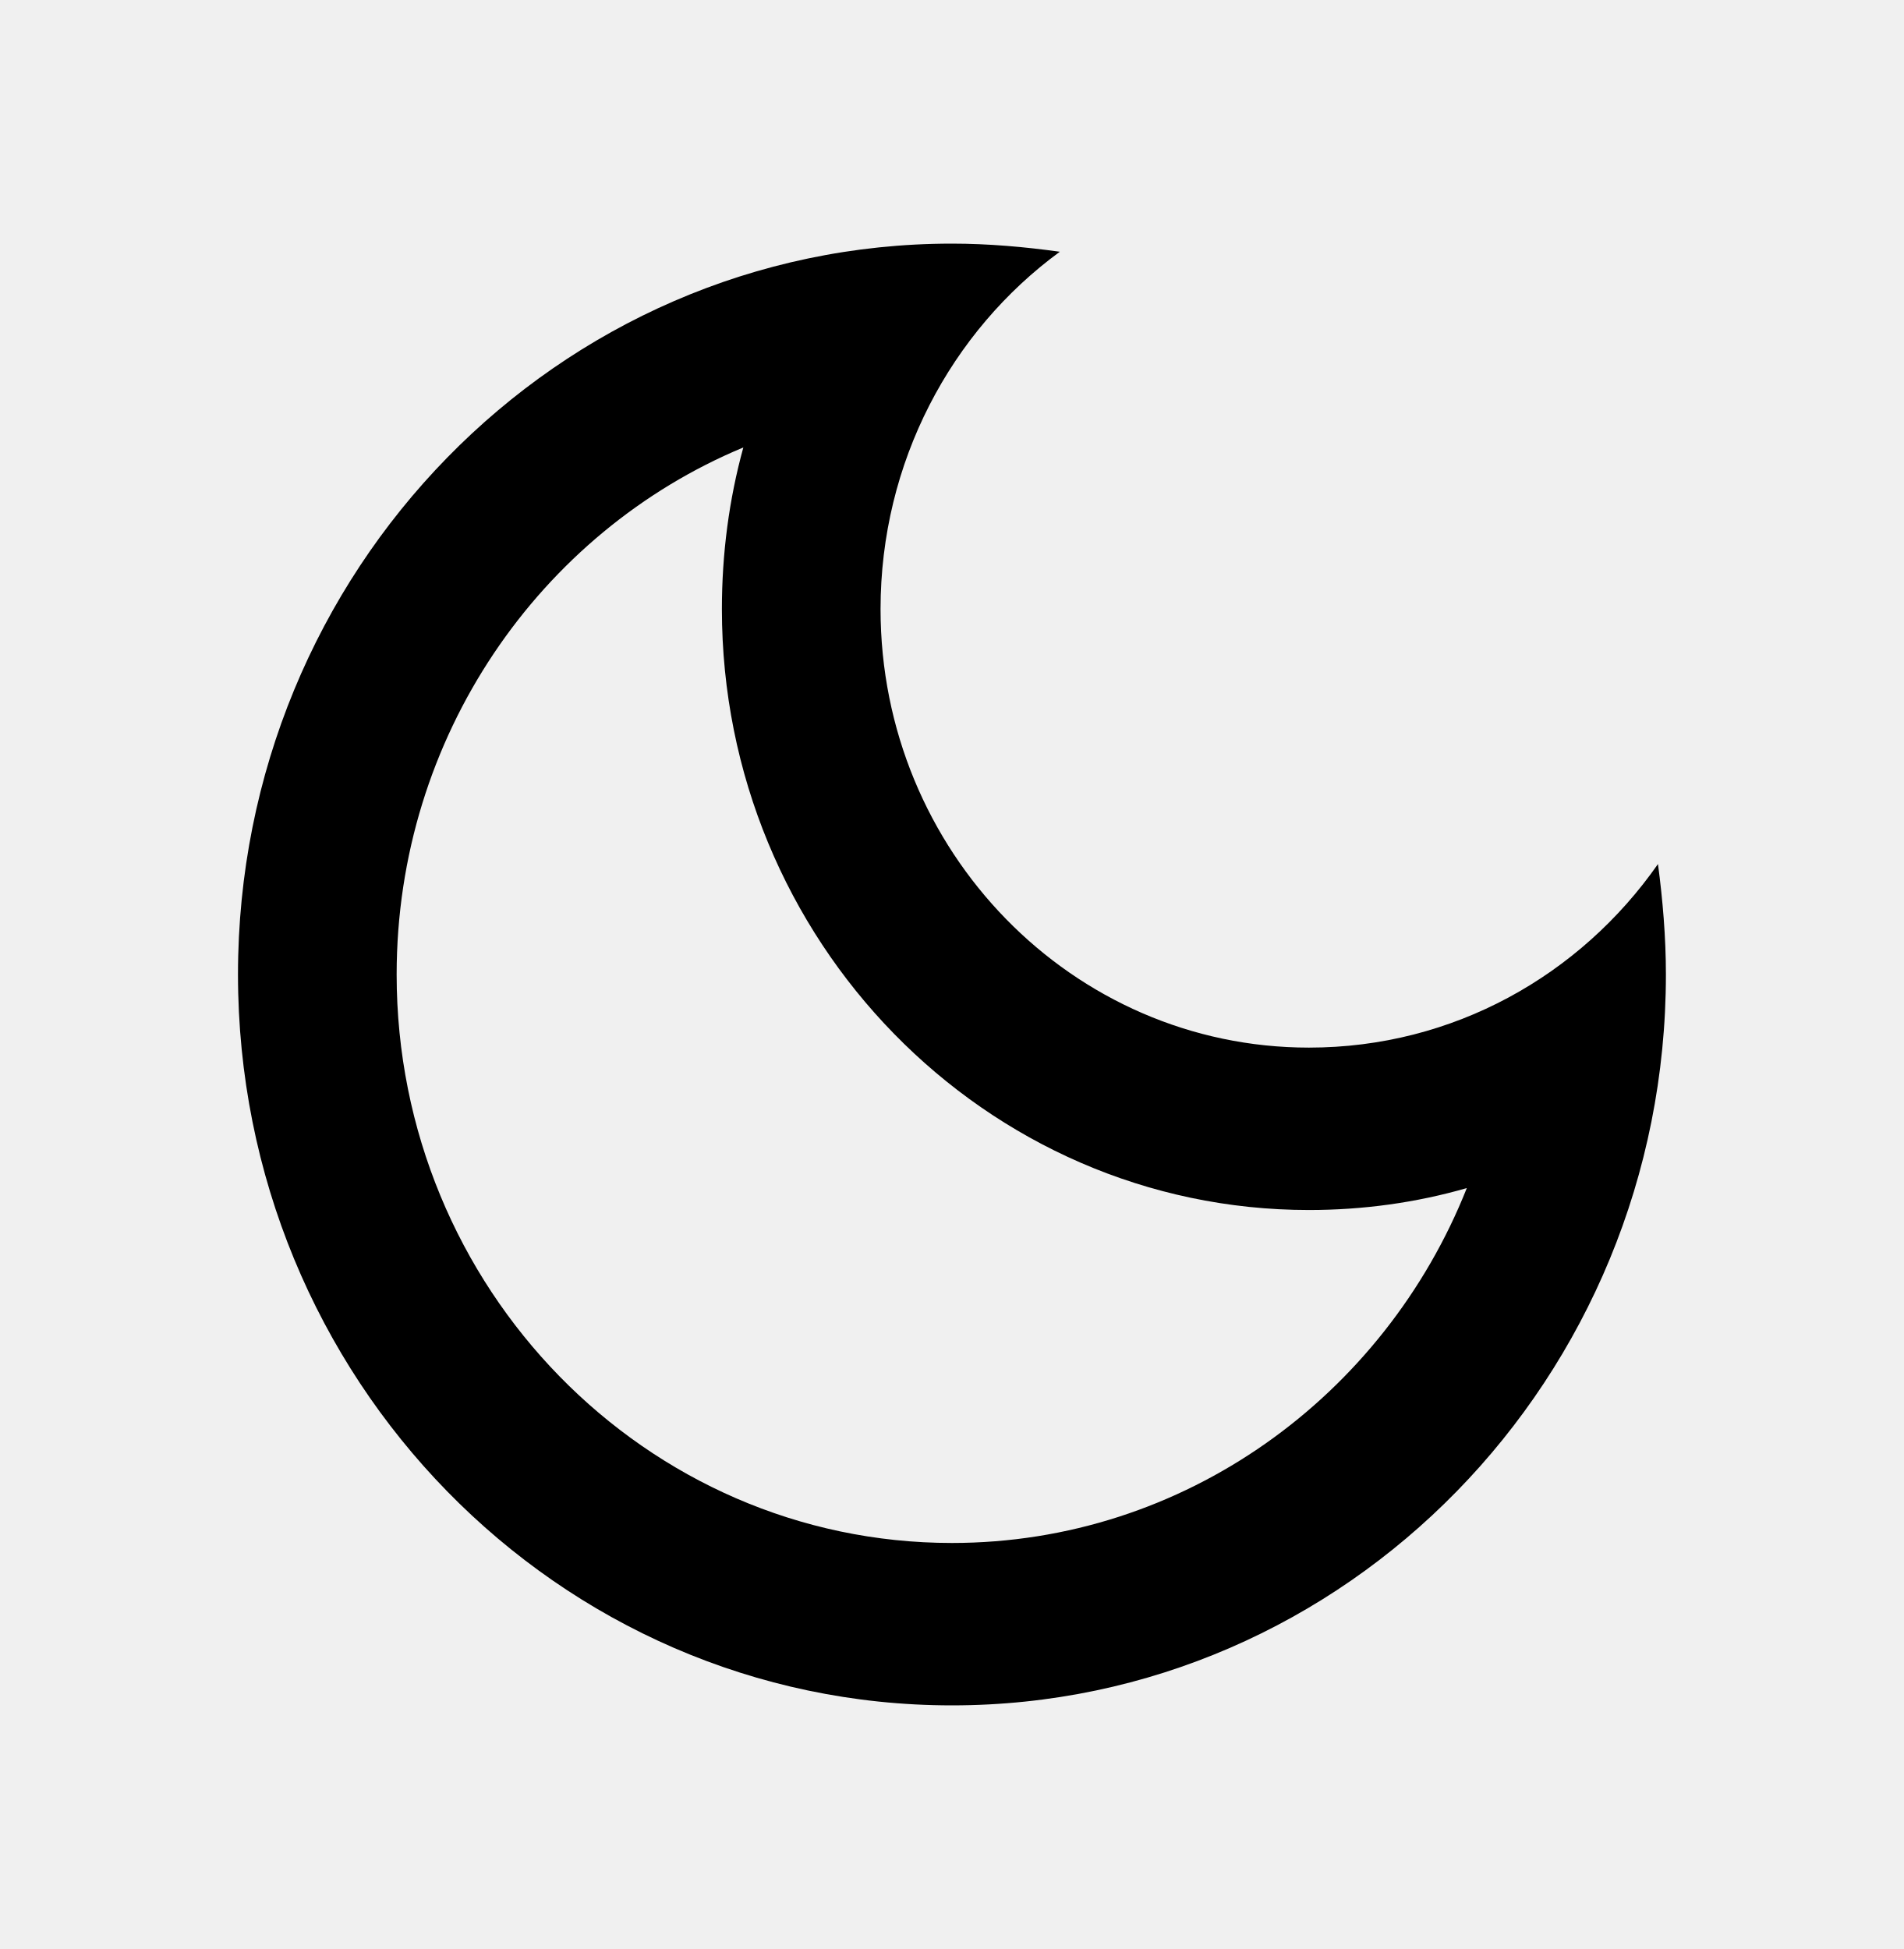
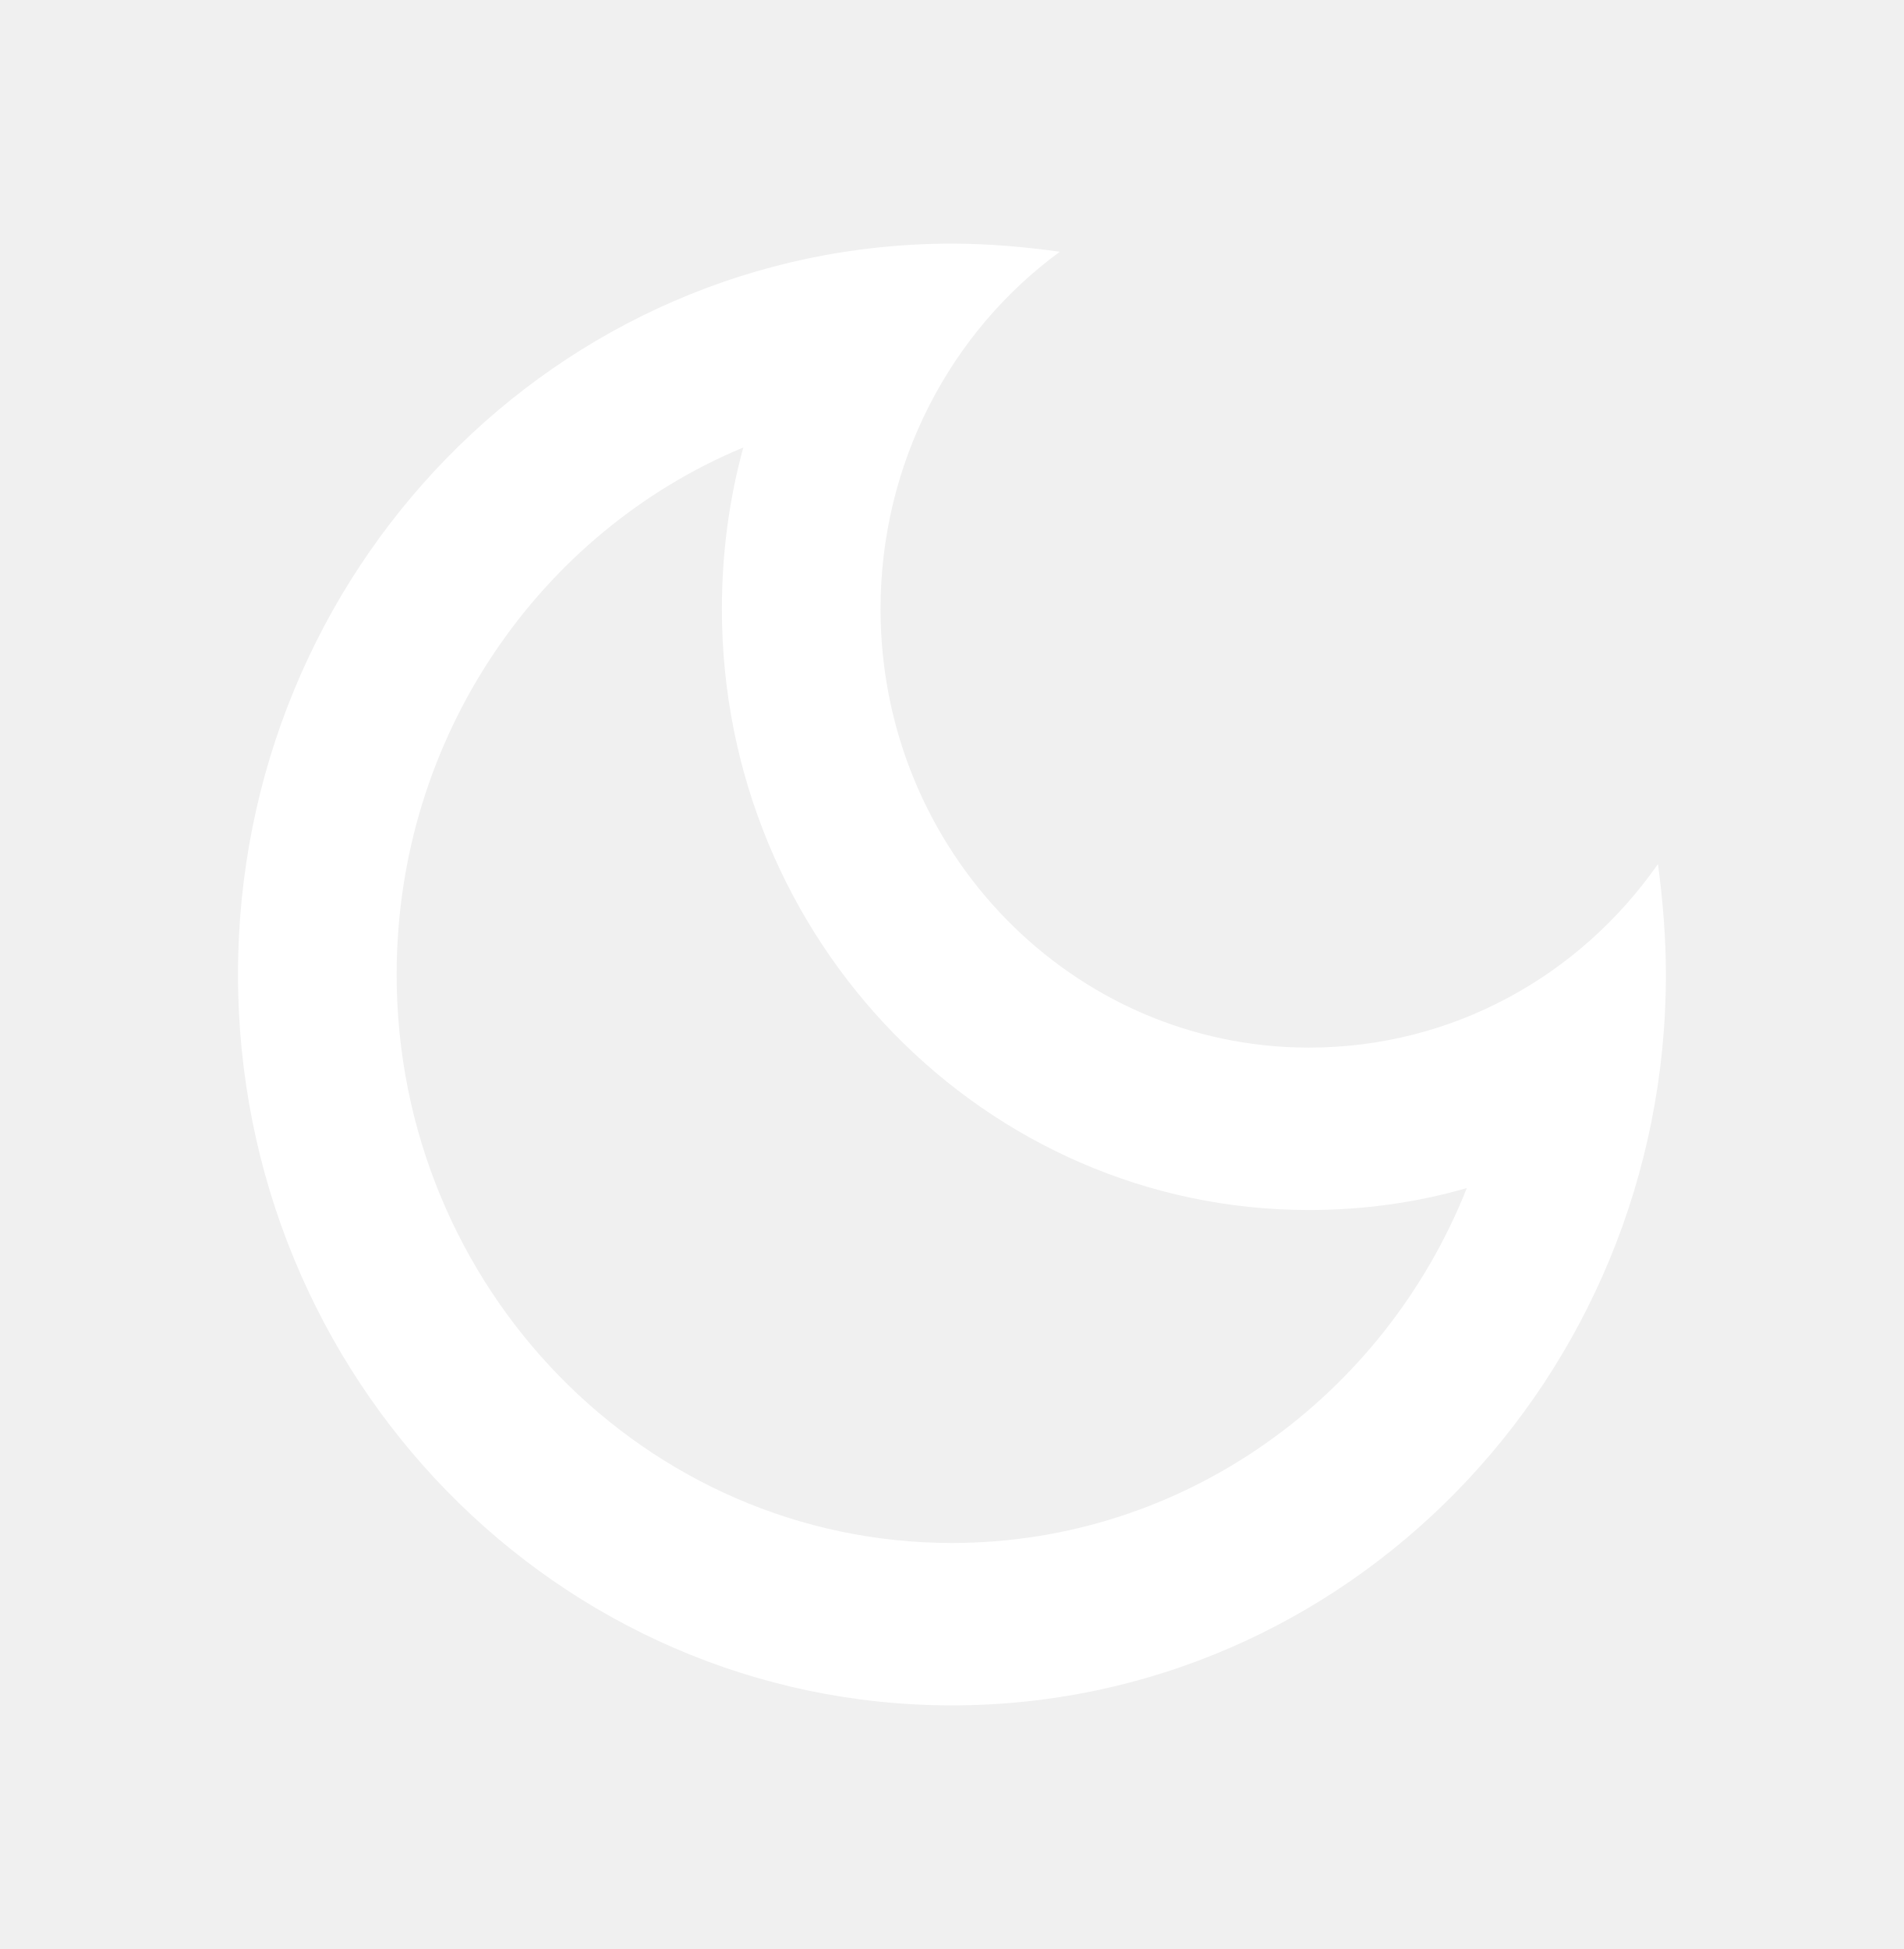
<svg xmlns="http://www.w3.org/2000/svg" width="42" height="43" viewBox="0 0 42 43" fill="none">
-   <path d="M16.398 9.872C16.082 11.019 15.925 12.219 15.925 13.438C15.925 20.747 21.735 26.696 28.875 26.696C30.065 26.696 31.238 26.535 32.358 26.212C30.538 30.799 26.128 34.042 21 34.042C14.245 34.042 8.75 28.416 8.75 21.5C8.75 16.25 11.918 11.735 16.398 9.872ZM21 5.375C12.303 5.375 5.25 12.595 5.25 21.5C5.25 30.405 12.303 37.625 21 37.625C29.698 37.625 36.75 30.405 36.75 21.5C36.75 20.676 36.68 19.852 36.575 19.063C34.86 21.518 32.06 23.113 28.875 23.113C23.66 23.113 19.425 18.777 19.425 13.438C19.425 10.195 20.983 7.31 23.38 5.554C22.61 5.447 21.805 5.375 21 5.375Z" fill="black" />
+   <path d="M16.398 9.872C16.082 11.019 15.925 12.219 15.925 13.438C15.925 20.747 21.735 26.696 28.875 26.696C30.065 26.696 31.238 26.535 32.358 26.212C30.538 30.799 26.128 34.042 21 34.042C14.245 34.042 8.75 28.416 8.75 21.5C8.75 16.25 11.918 11.735 16.398 9.872ZM21 5.375C12.303 5.375 5.25 12.595 5.25 21.5C5.25 30.405 12.303 37.625 21 37.625C29.698 37.625 36.75 30.405 36.75 21.5C36.75 20.676 36.68 19.852 36.575 19.063C34.86 21.518 32.06 23.113 28.875 23.113C23.66 23.113 19.425 18.777 19.425 13.438C19.425 10.195 20.983 7.31 23.38 5.554C22.61 5.447 21.805 5.375 21 5.375Z" fill="white" />
</svg>
